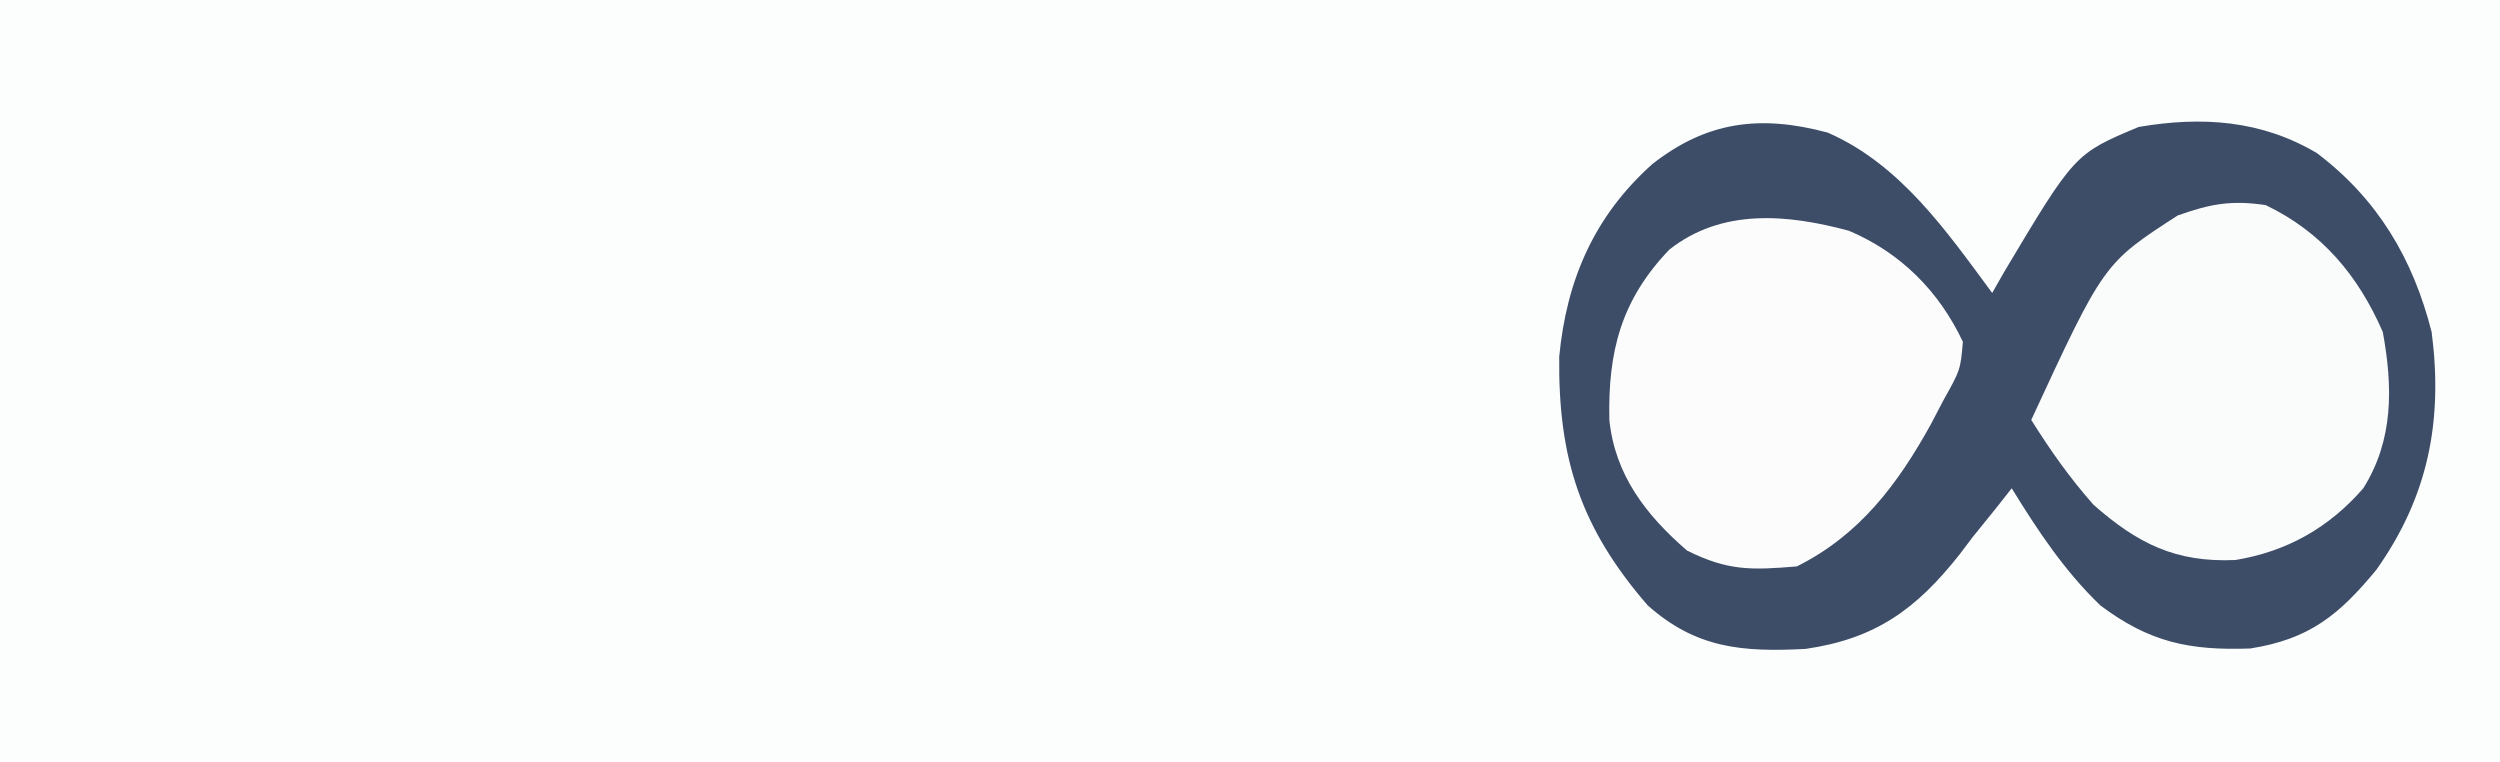
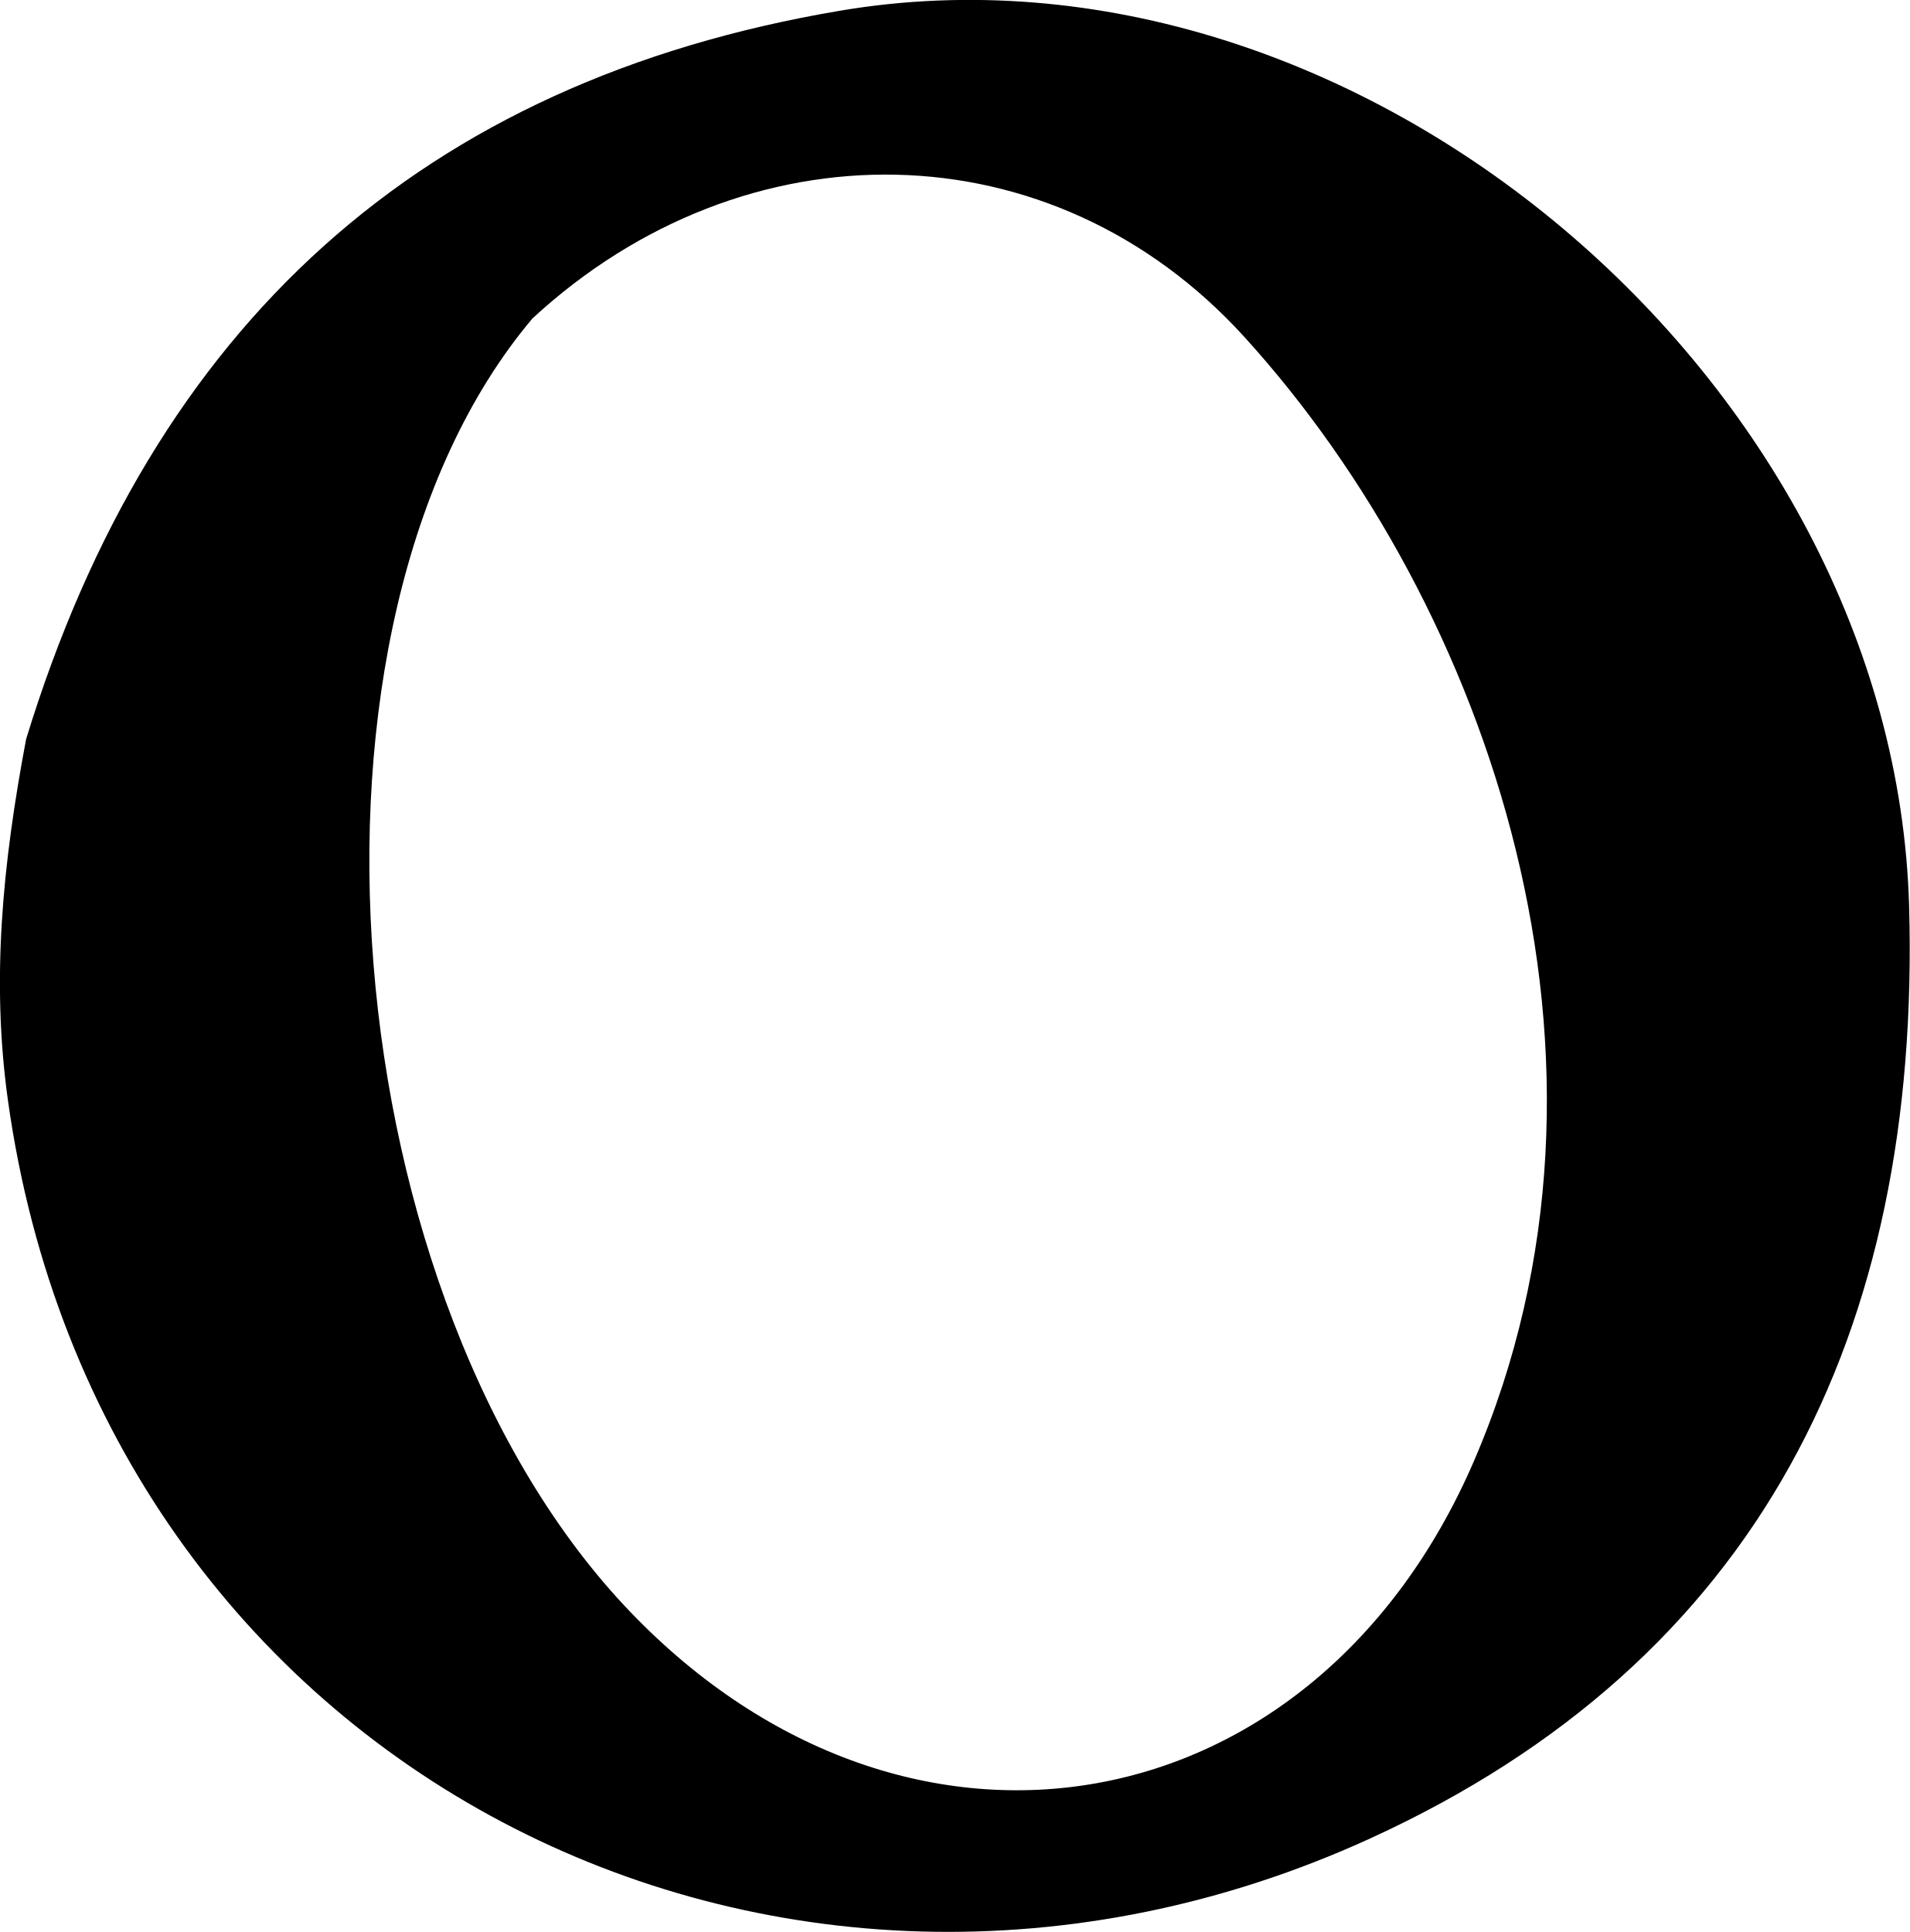
- <svg xmlns="http://www.w3.org/2000/svg" version="1.1" width="256" height="78">
-   <path d="M0 0 C84.48 0 168.96 0 256 0 C256 25.74 256 51.48 256 78 C171.52 78 87.04 78 0 78 C0 52.26 0 26.52 0 0 Z " fill="#FCFDFD" transform="translate(0,0)" />
-   <path d="M0 0 C7.439 3.247 12.146 10.062 16.844 16.422 C17.462 15.335 17.462 15.335 18.094 14.227 C25.297 2.167 25.297 2.167 31.844 -0.578 C38.293 -1.683 44.413 -1.282 50.102 2.105 C56.313 6.799 59.935 12.904 61.844 20.422 C63.019 29.499 61.507 37.249 56.195 44.75 C52.376 49.386 49.344 51.87 43.266 52.828 C37.027 53.047 32.956 52.192 27.926 48.422 C24.243 44.884 21.508 40.756 18.844 36.422 C18.308 37.102 17.771 37.783 17.219 38.484 C16.435 39.454 15.651 40.423 14.844 41.422 C14.408 41.999 13.972 42.577 13.523 43.172 C9.088 48.795 4.905 51.837 -2.277 52.871 C-8.766 53.209 -13.486 52.812 -18.438 48.406 C-25.338 40.44 -27.609 33.322 -27.492 22.945 C-26.741 15.068 -23.892 8.532 -17.969 3.234 C-12.398 -1.143 -6.93 -1.858 0 0 Z " fill="#3D4D67" transform="translate(187.1562,13.57812)" />
-   <path d="M0 0 C5.297 2.257 9.198 6.159 11.66 11.367 C11.41 14.242 11.41 14.242 9.66 17.367 C9.043 18.547 9.043 18.547 8.414 19.75 C5.006 25.937 1.094 31.15 -5.34 34.367 C-9.983 34.754 -12.396 34.839 -16.59 32.742 C-20.78 29.123 -23.973 25.006 -24.543 19.352 C-24.689 12.381 -23.351 7.096 -18.402 1.93 C-13.037 -2.31 -6.323 -1.71 0 0 Z " fill="#FCFCFD" transform="translate(189.3398,23.63281)" />
-   <path d="M0 0 C5.752 2.756 9.484 7.212 12 13 C13.028 18.616 13.115 24.046 10 29 C6.502 33.03 2.186 35.474 -3.082 36.344 C-9.213 36.625 -13.128 34.65 -17.625 30.688 C-20.086 27.903 -22.028 25.141 -24 22 C-16.568 5.95 -16.568 5.95 -9 1.062 C-5.632 -0.13 -3.541 -0.516 0 0 Z " fill="#FAFBFB" transform="translate(232,21)" />
+ <svg xmlns="http://www.w3.org/2000/svg" version="1.1" enable-background="new 0 0 576 592" xml:space="preserve" viewBox="249.04 256.58 77.93 78.85">
+   <g>
+     <path transform="rotate(90 288 296)" id="svg_4" fill="#000000" d="m278.744,333.894c-16.907,-5.179 -26.837,-16.129 -29.726,-33.206c-3.576,-21.134 15.127,-43.03 36.544,-43.627c17.439,-0.486 30.796,6.135 38.045,21.978c11.059,24.169 -2.792,51.788 -30.131,55.599c-4.87,0.679 -9.588,0.227 -14.731,-0.744m-17.164,-20.656c12.476,10.51 40.169,8.109 52.788,-3.999c11.842,-11.363 8.84,-27.954 -6.168,-34.425c-16.335,-7.043 -34.868,-0.623 -45.863,9.365c-8.632,7.842 -8.789,20.37 -0.757,29.06l0,0z" />
+   </g>
</svg>
